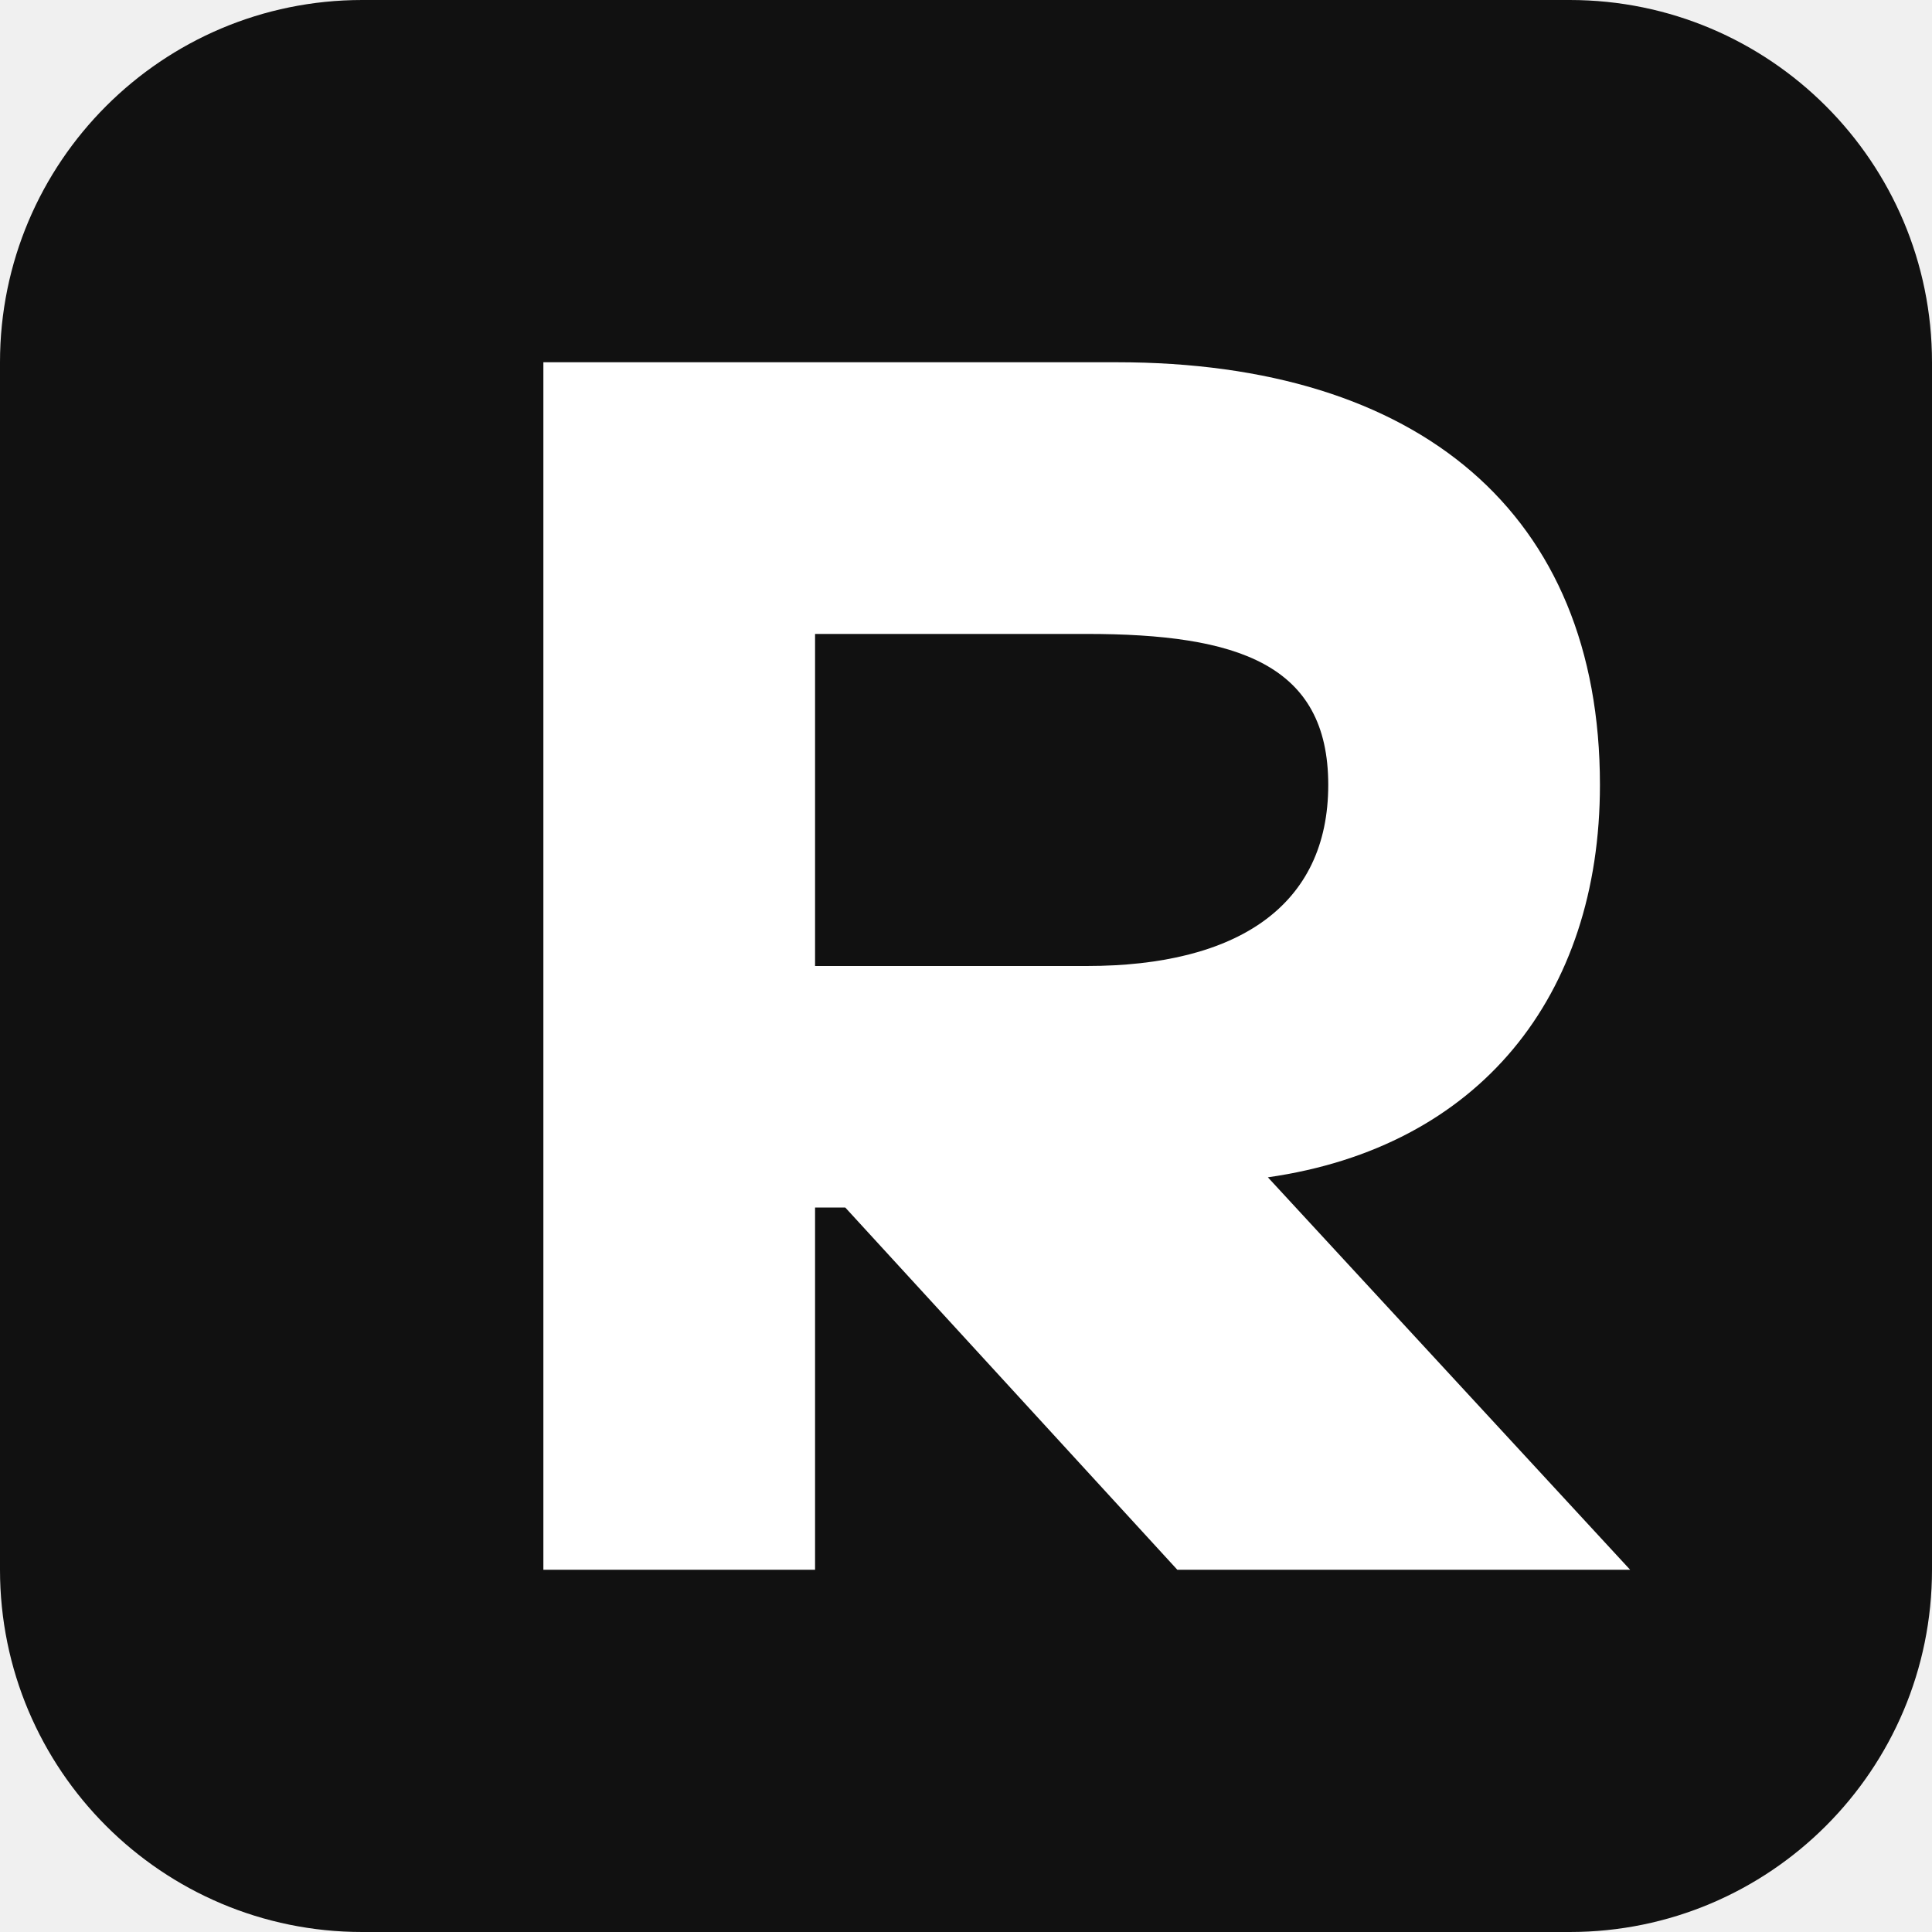
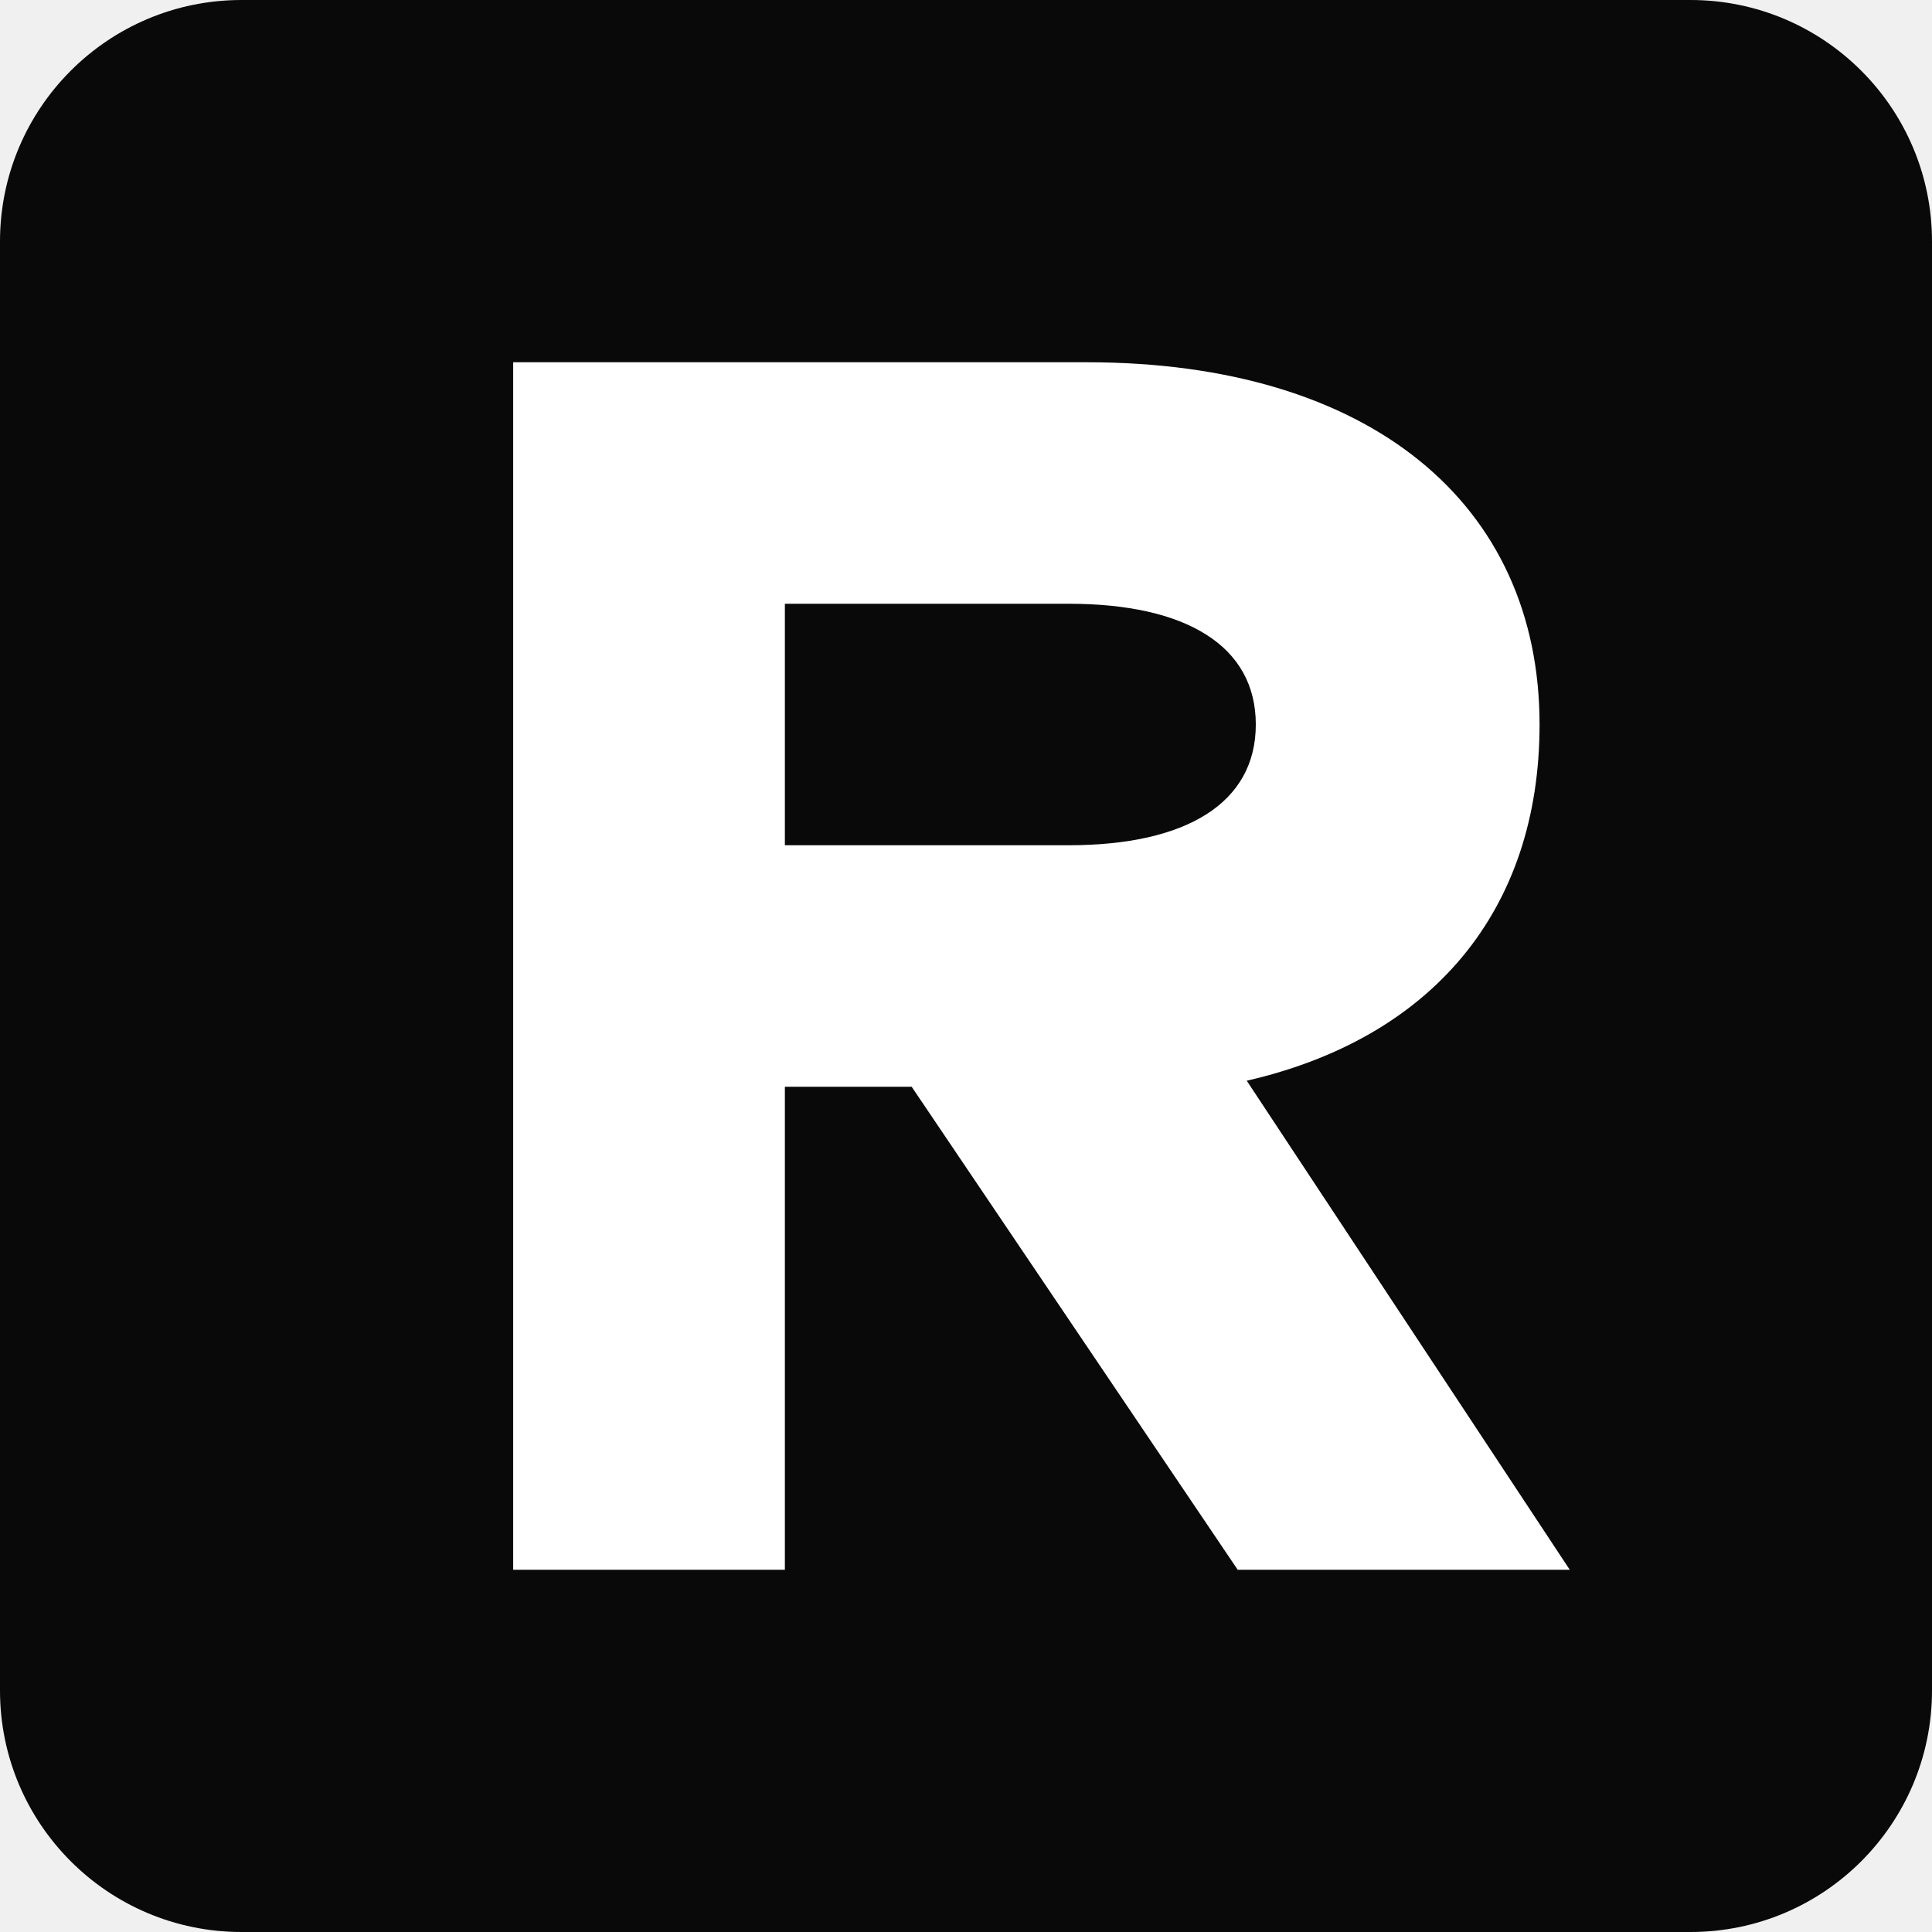
- <svg xmlns="http://www.w3.org/2000/svg" viewBox="0 0 64 64">
-   <rect width="64" height="64" rx="12" fill="#111111" />
-   <path d="M18 12h19c10 0 16 5 16 14 0 7-4 12-11 13l12 13H39L28 40h-1v12H18V12zm9 9v11h9c5 0 8-2 8-6s-3-5-8-5h-9z" fill="#ffffff" />
+ <svg xmlns="http://www.w3.org/2000/svg" viewBox="0 0 64 64" role="img" aria-label="RustPath">
+   <rect width="64" height="64" rx="8" fill="#090909" />
+   <path d="M17 12h19c9.4 0 15 4.7 15 12 0 6.2-3.6 10.4-9.7 11.8L52 52H41L30.2 36H26v16h-9V12Zm9 8v8h9.4c3.9 0 6.2-1.4 6.2-4s-2.3-4-6.2-4H26Z" fill="#ffffff" />
</svg>
